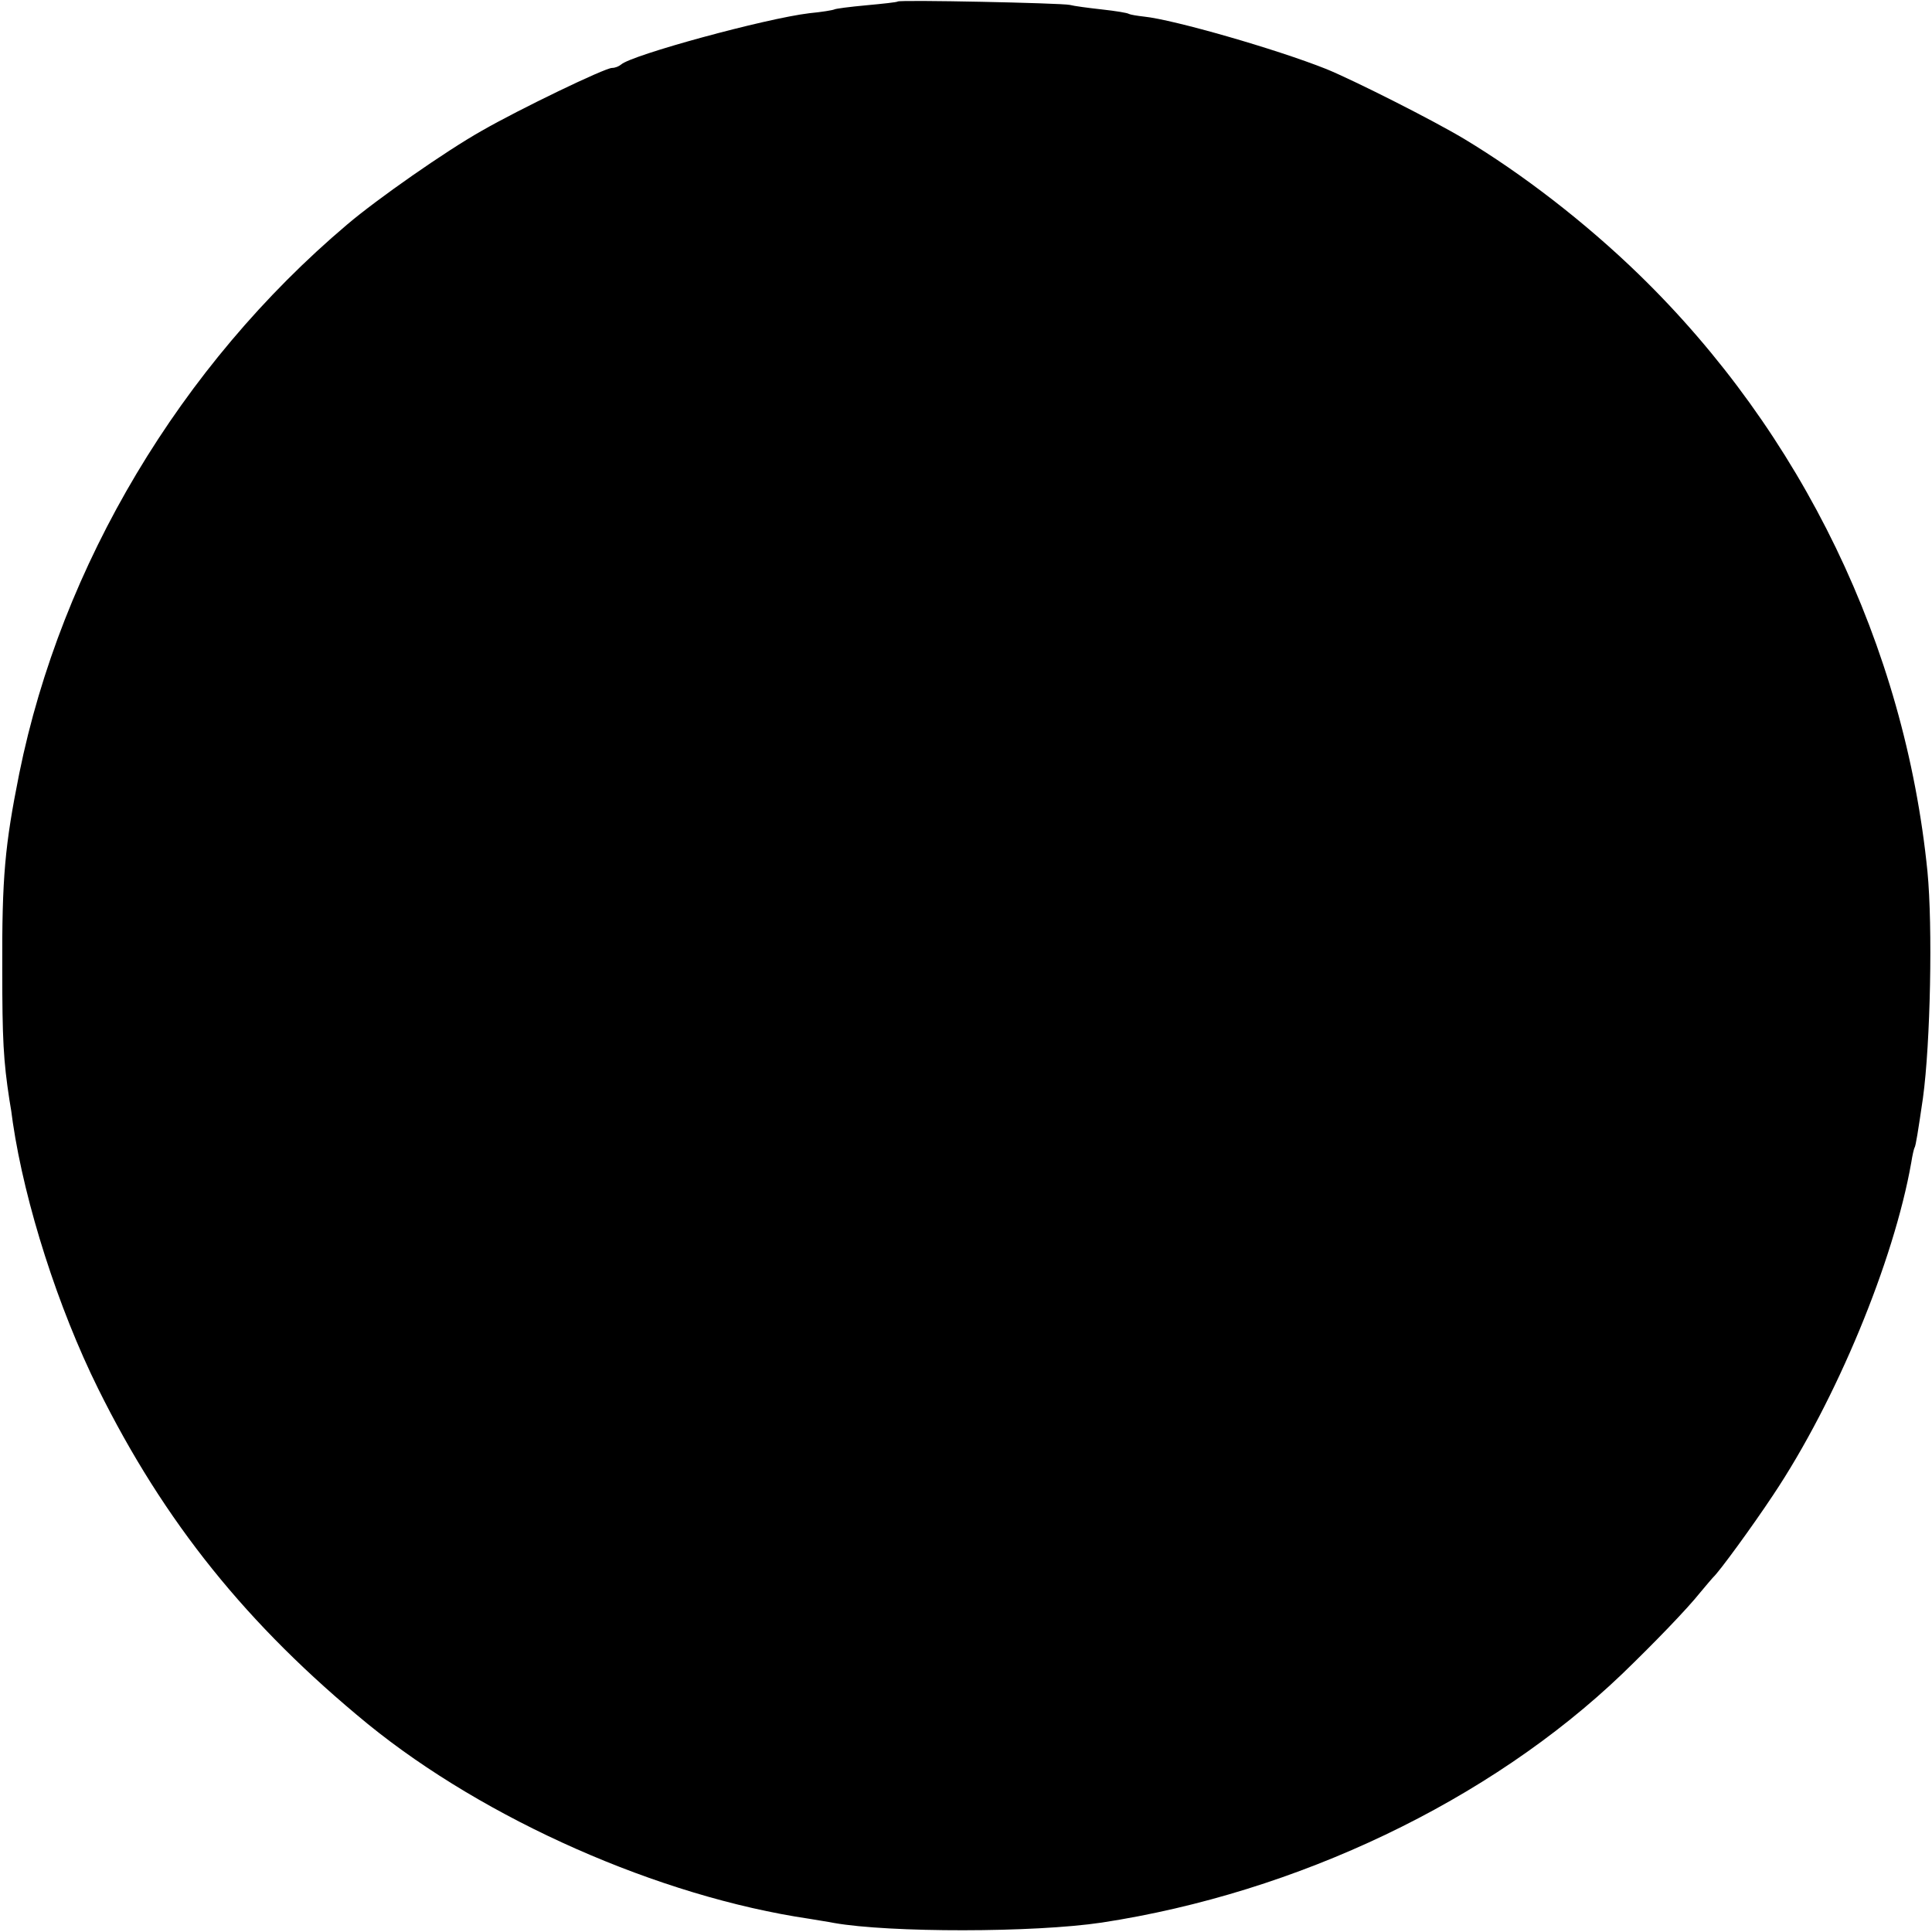
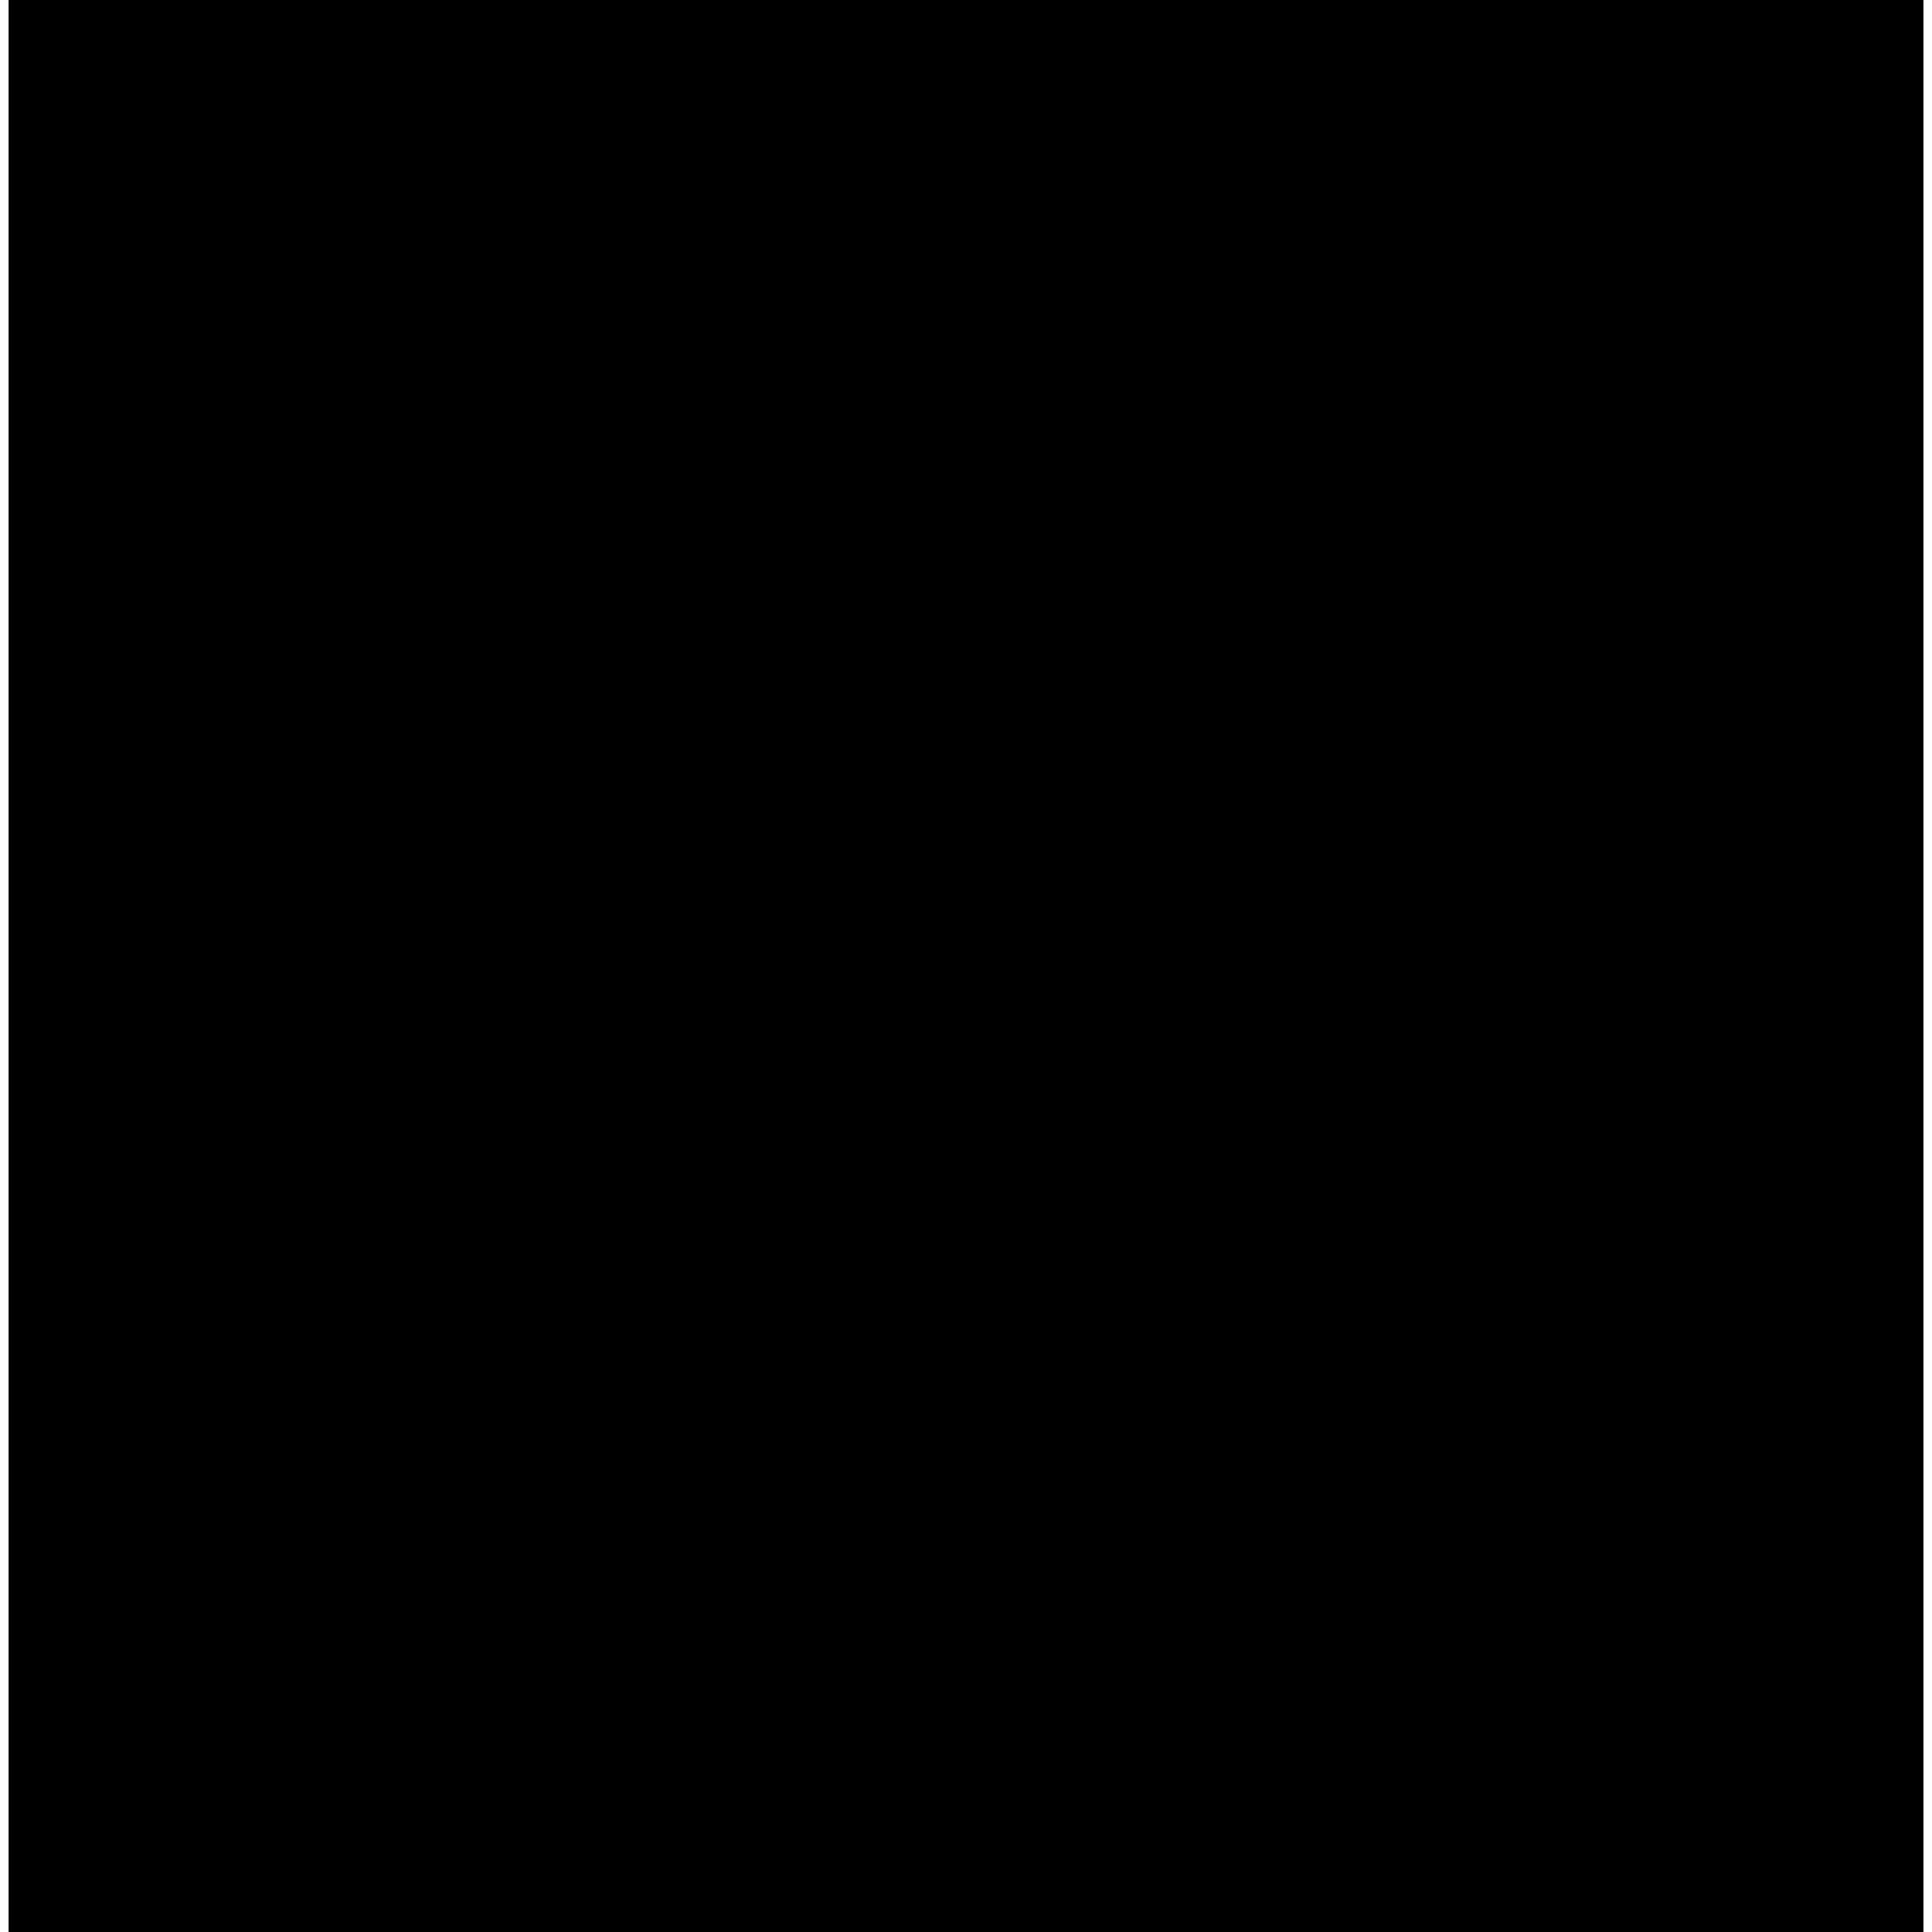
- <svg xmlns="http://www.w3.org/2000/svg" version="1.0" width="512pt" height="512pt" viewBox="0 0 512 512" preserveAspectRatio="xMidYMid meet">
-   <g transform="translate(0,512) scale(0.1,-0.1)" fill="#000000" stroke="none">
-     <path d="M2379 5116 c-2 -2 -40 -6 -83 -10 -44 -4 -82 -9 -85 -11 -4 -2 -34 -7 -66 -10 -117 -14 -472 -111 -499 -136 -6 -5 -16 -9 -24 -9 -19 0 -247 -110 -346 -167 -94 -53 -276 -180 -356 -248 -442 -374 -757 -902 -869 -1455 -38 -190 -46 -274 -45 -520 0 -183 3 -241 19 -345 3 -16 7 -43 9 -60 32 -216 120 -491 226 -705 175 -353 395 -627 715 -889 311 -253 771 -457 1170 -516 22 -4 51 -8 65 -11 147 -26 530 -26 710 1 517 79 1027 322 1379 659 83 80 172 172 207 216 16 19 31 37 34 40 15 13 104 135 159 218 167 250 320 620 366 881 3 19 7 37 9 40 3 5 9 42 22 131 20 146 26 455 12 600 -60 599 -333 1163 -764 1582 -143 139 -311 268 -464 360 -87 52 -294 156 -365 185 -133 53 -405 131 -483 139 -18 2 -36 5 -40 7 -4 3 -36 8 -72 12 -36 4 -74 9 -85 12 -23 5 -451 14 -456 9z" />
+ <svg xmlns="http://www.w3.org/2000/svg" version="1.0" width="1351pt" height="1351pt" viewBox="0 0 1351 1351" preserveAspectRatio="xMidYMid meet">
+   <g transform="translate(0,1351) scale(0.1,-0.1)" fill="#000000" stroke="none">
+     <path d="M60 6755 l0 -6755 6695 0 6695 0 0 6755 0 6755 -6695 0 -6695 0 0 -6755z" />
  </g>
</svg>
